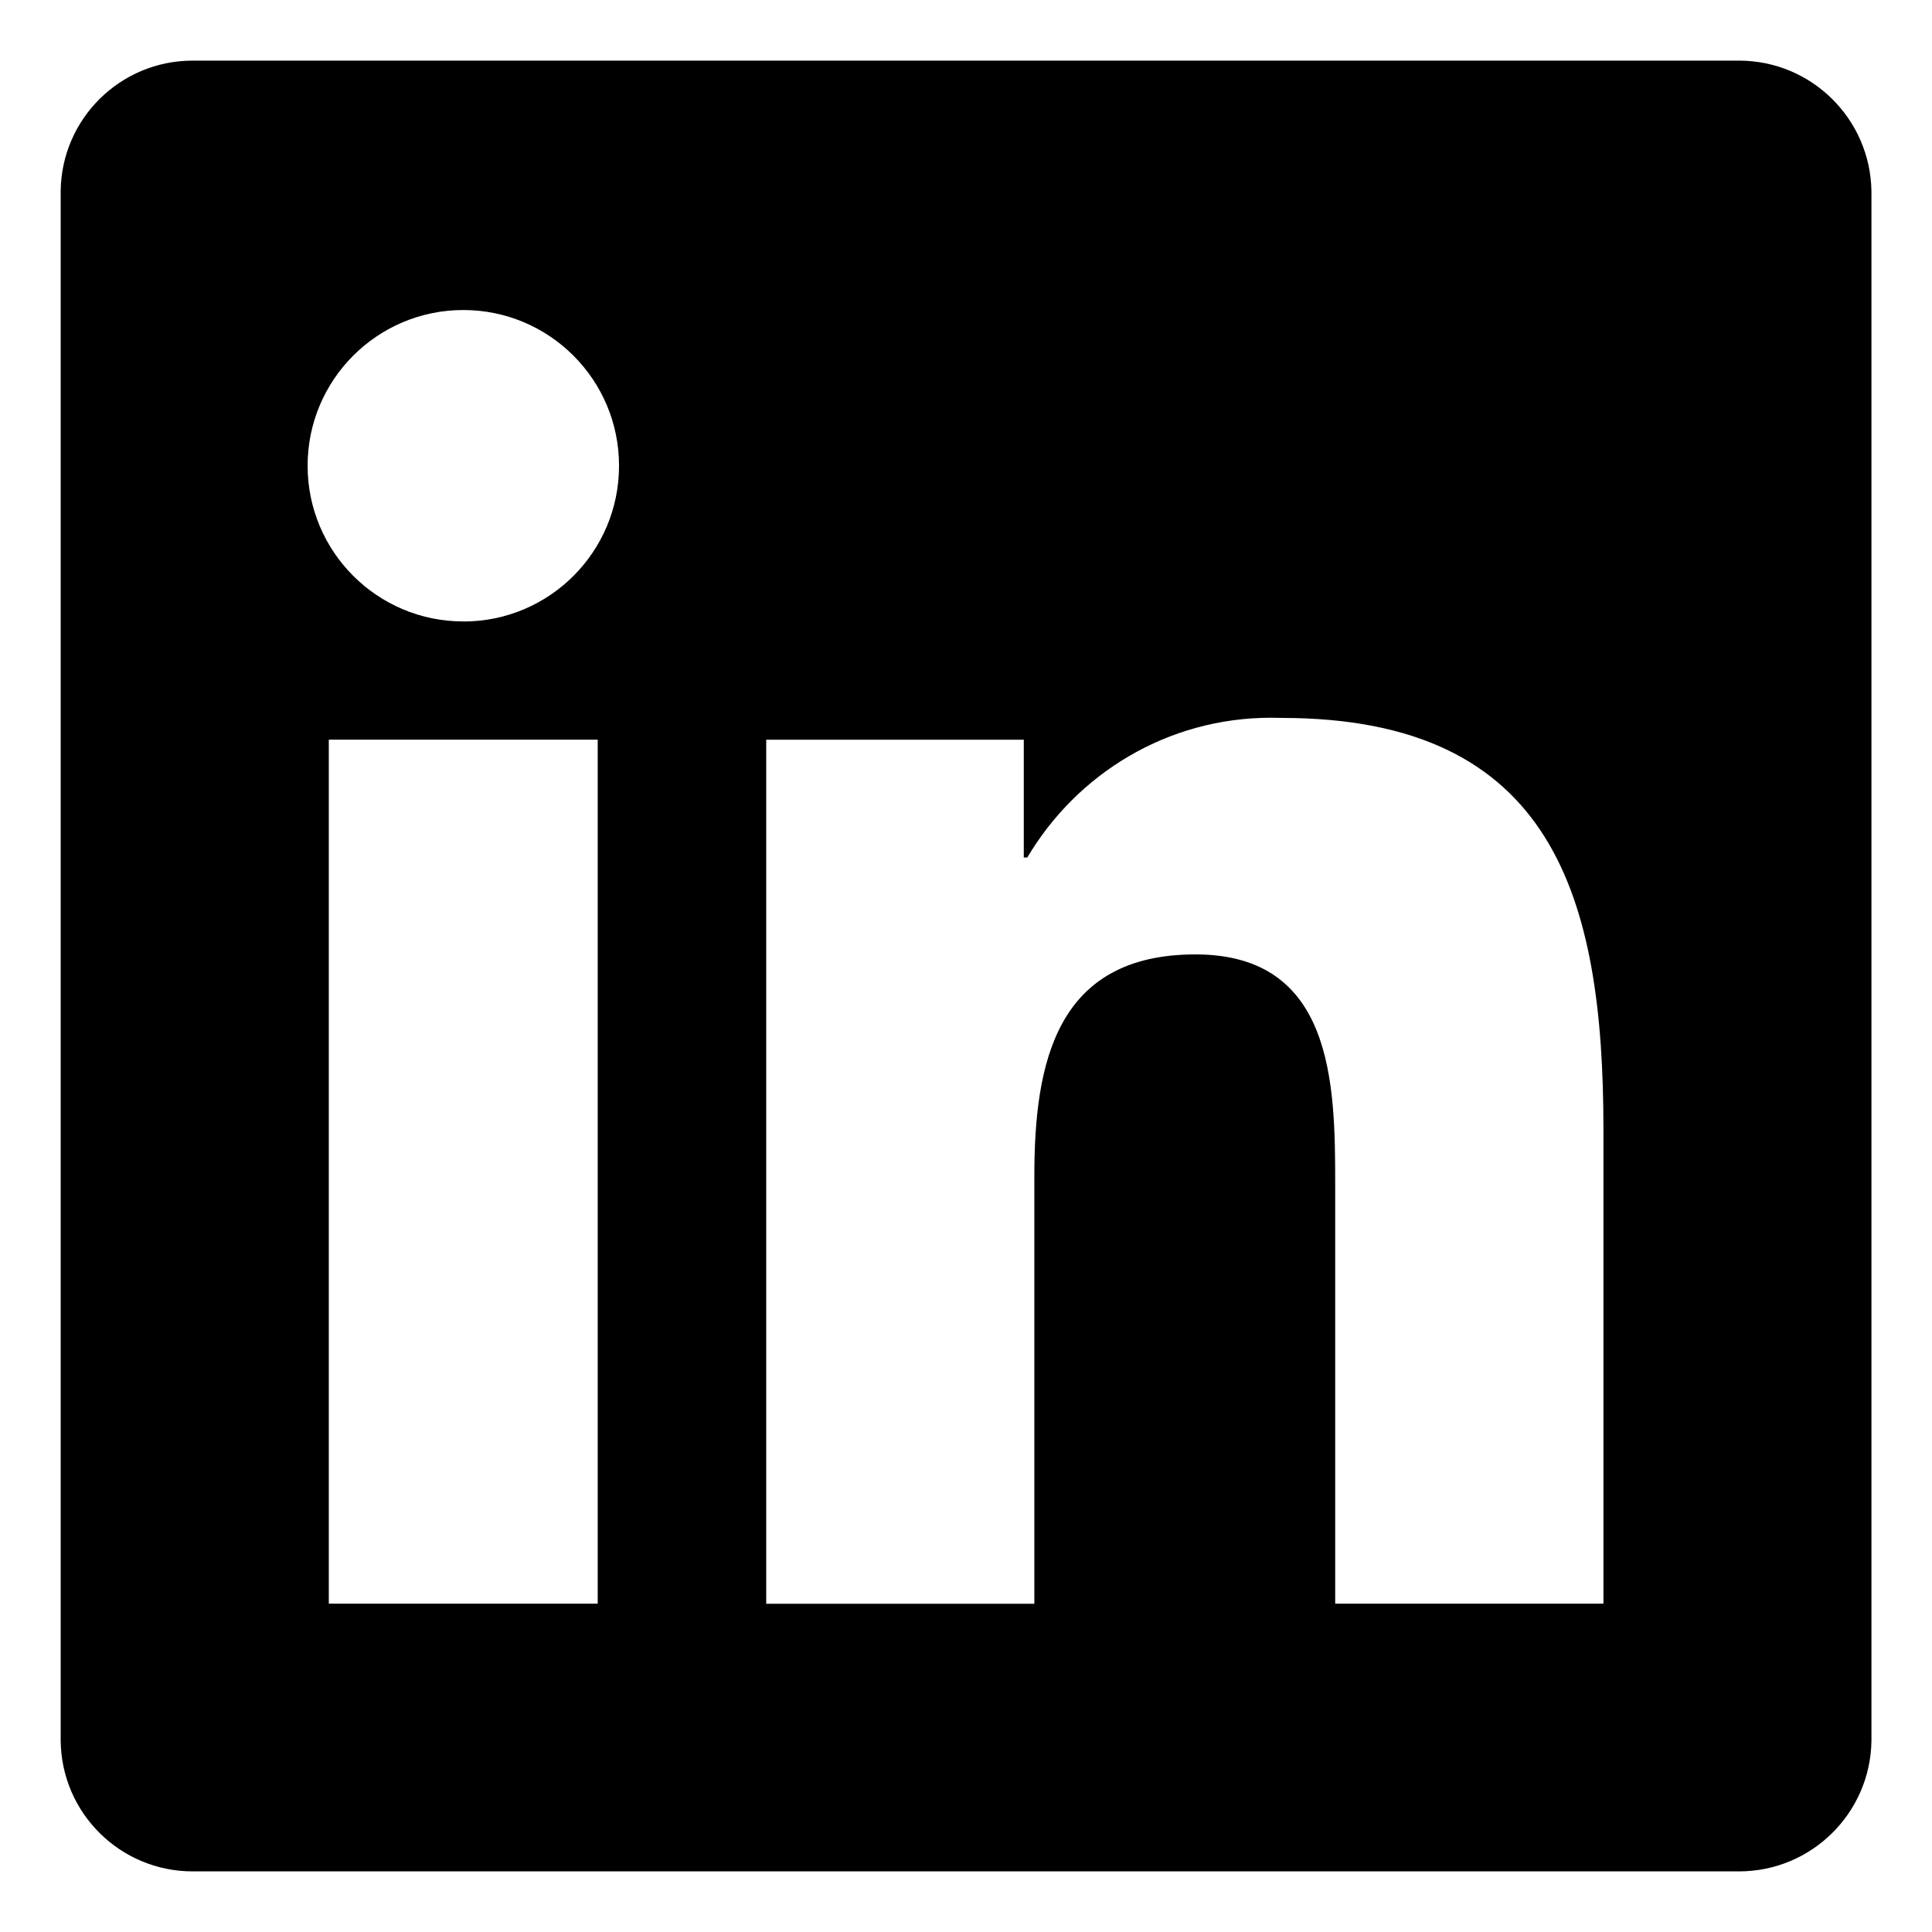
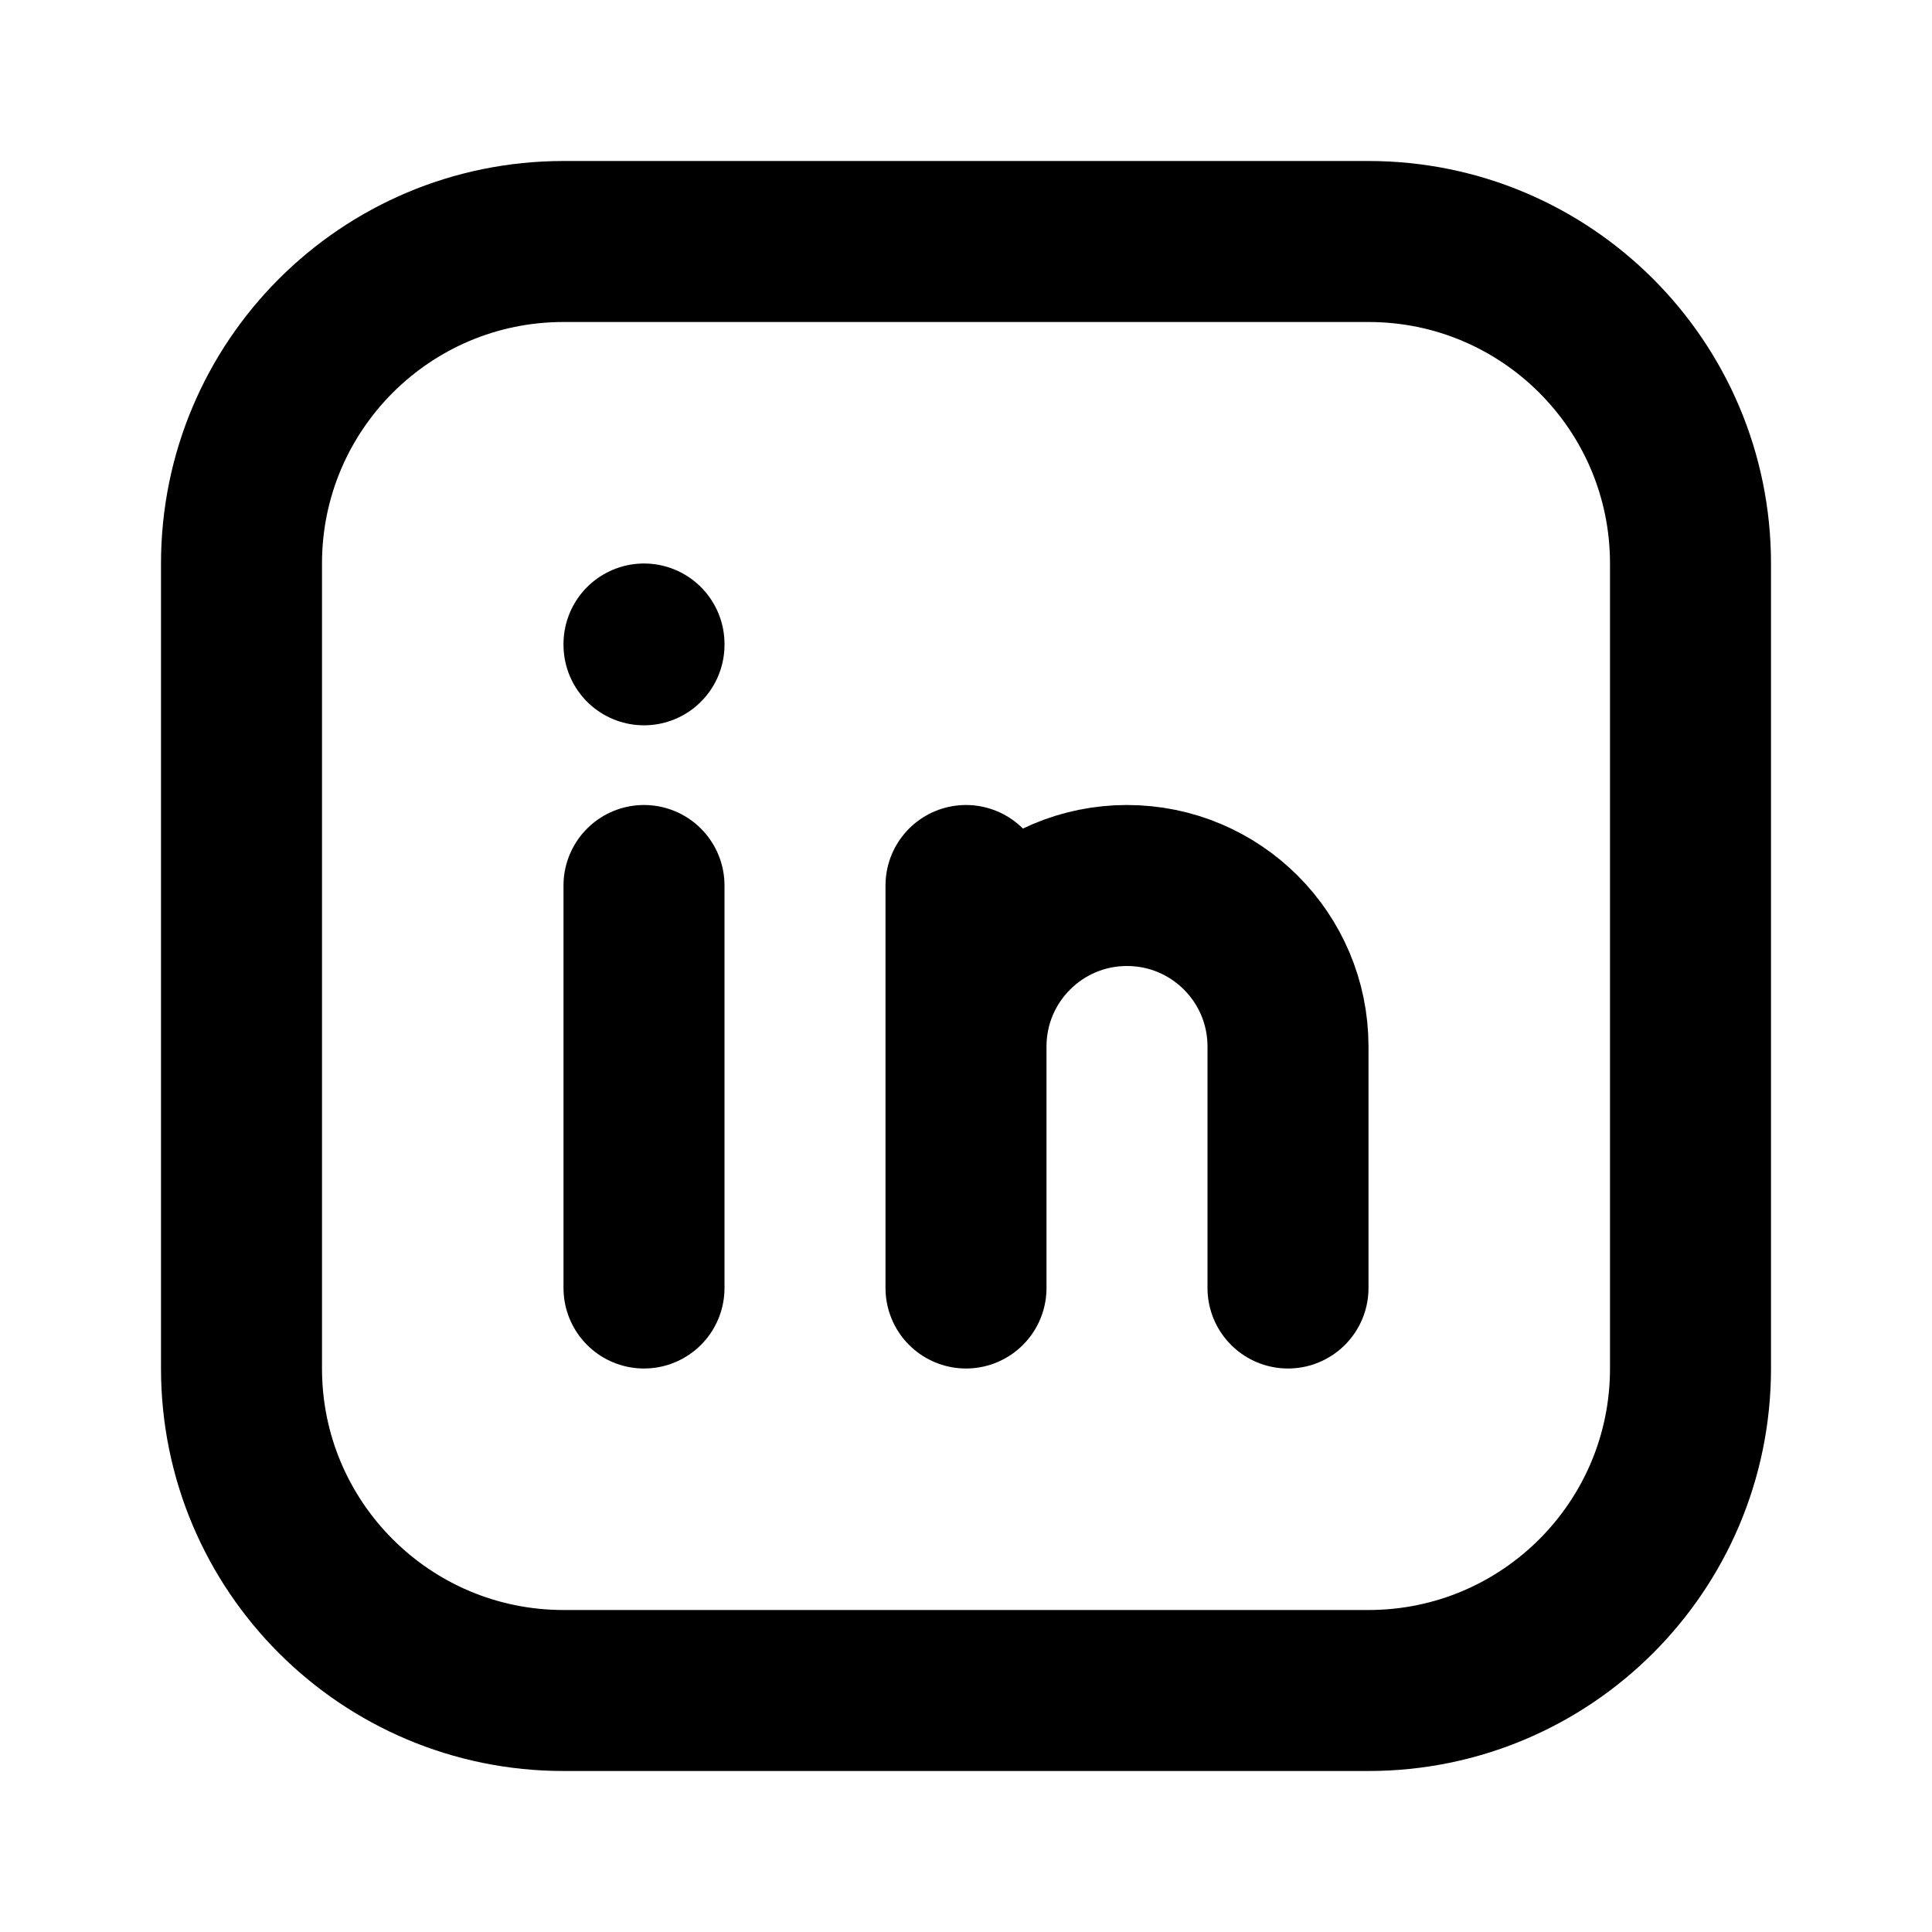
- <svg xmlns="http://www.w3.org/2000/svg" fill="#000000" width="800px" height="800px" viewBox="0 0 32 32" version="1.1">
-   <path d="M28.778 1.004h-25.56c-0.008-0-0.017-0-0.027-0-1.199 0-2.172 0.964-2.186 2.159v25.672c0.014 1.196 0.987 2.161 2.186 2.161 0.010 0 0.019-0 0.029-0h25.555c0.008 0 0.018 0 0.028 0 1.2 0 2.175-0.963 2.194-2.159l0-0.002v-25.67c-0.019-1.197-0.994-2.161-2.195-2.161-0.010 0-0.019 0-0.029 0h0.001zM9.9 26.562h-4.454v-14.311h4.454zM7.674 10.293c-1.425 0-2.579-1.155-2.579-2.579s1.155-2.579 2.579-2.579c1.424 0 2.579 1.154 2.579 2.578v0c0 0.001 0 0.002 0 0.004 0 1.423-1.154 2.577-2.577 2.577-0.001 0-0.002 0-0.003 0h0zM26.556 26.562h-4.441v-6.959c0-1.66-0.034-3.795-2.314-3.795-2.316 0-2.669 1.806-2.669 3.673v7.082h-4.441v-14.311h4.266v1.951h0.058c0.828-1.395 2.326-2.315 4.039-2.315 0.061 0 0.121 0.001 0.181 0.003l-0.009-0c4.5 0 5.332 2.962 5.332 6.817v7.855z" />
+ <svg xmlns="http://www.w3.org/2000/svg" width="1em" height="1em" viewBox="0 0 24 24">
+   <g fill="none" stroke="currentColor" stroke-linecap="round" stroke-linejoin="round" stroke-width="2">
+     <path d="M8 11v5m0-8v.01M12 16v-5m4 5v-3a2 2 0 1 0-4 0" />
+     <path d="M3 7a4 4 0 0 1 4-4h10a4 4 0 0 1 4 4v10a4 4 0 0 1-4 4H7a4 4 0 0 1-4-4z" />
+   </g>
</svg>
